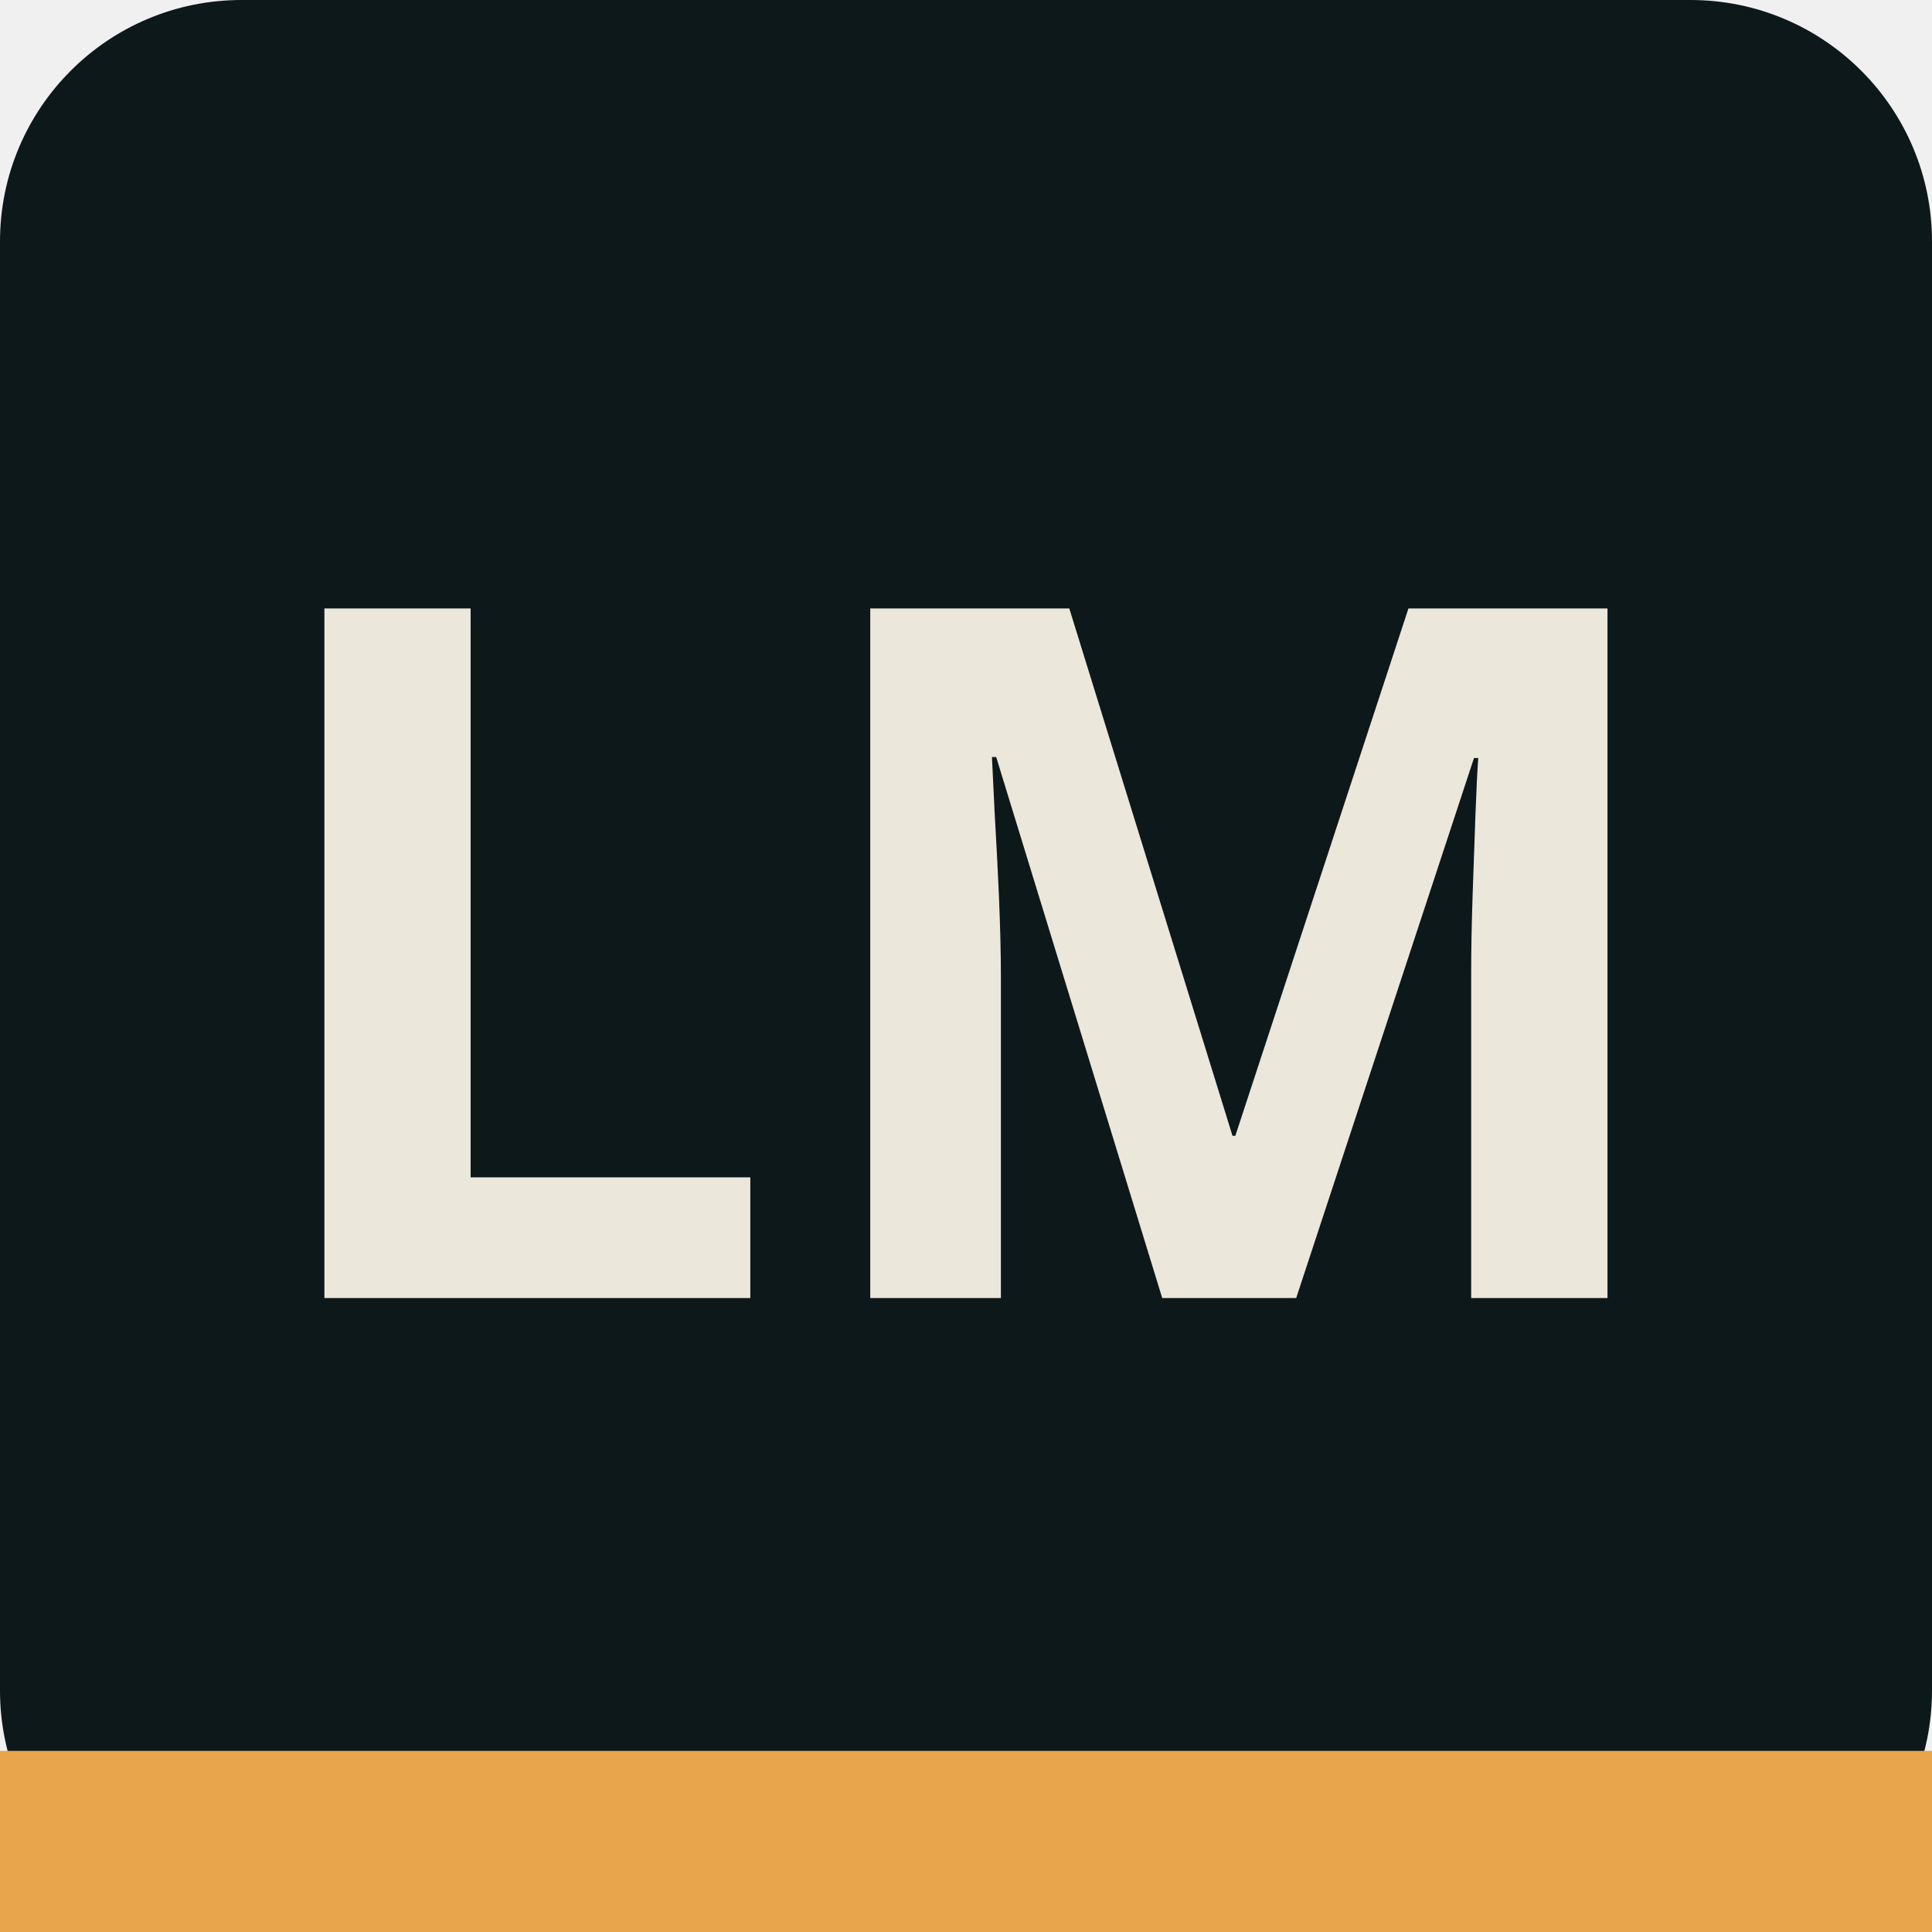
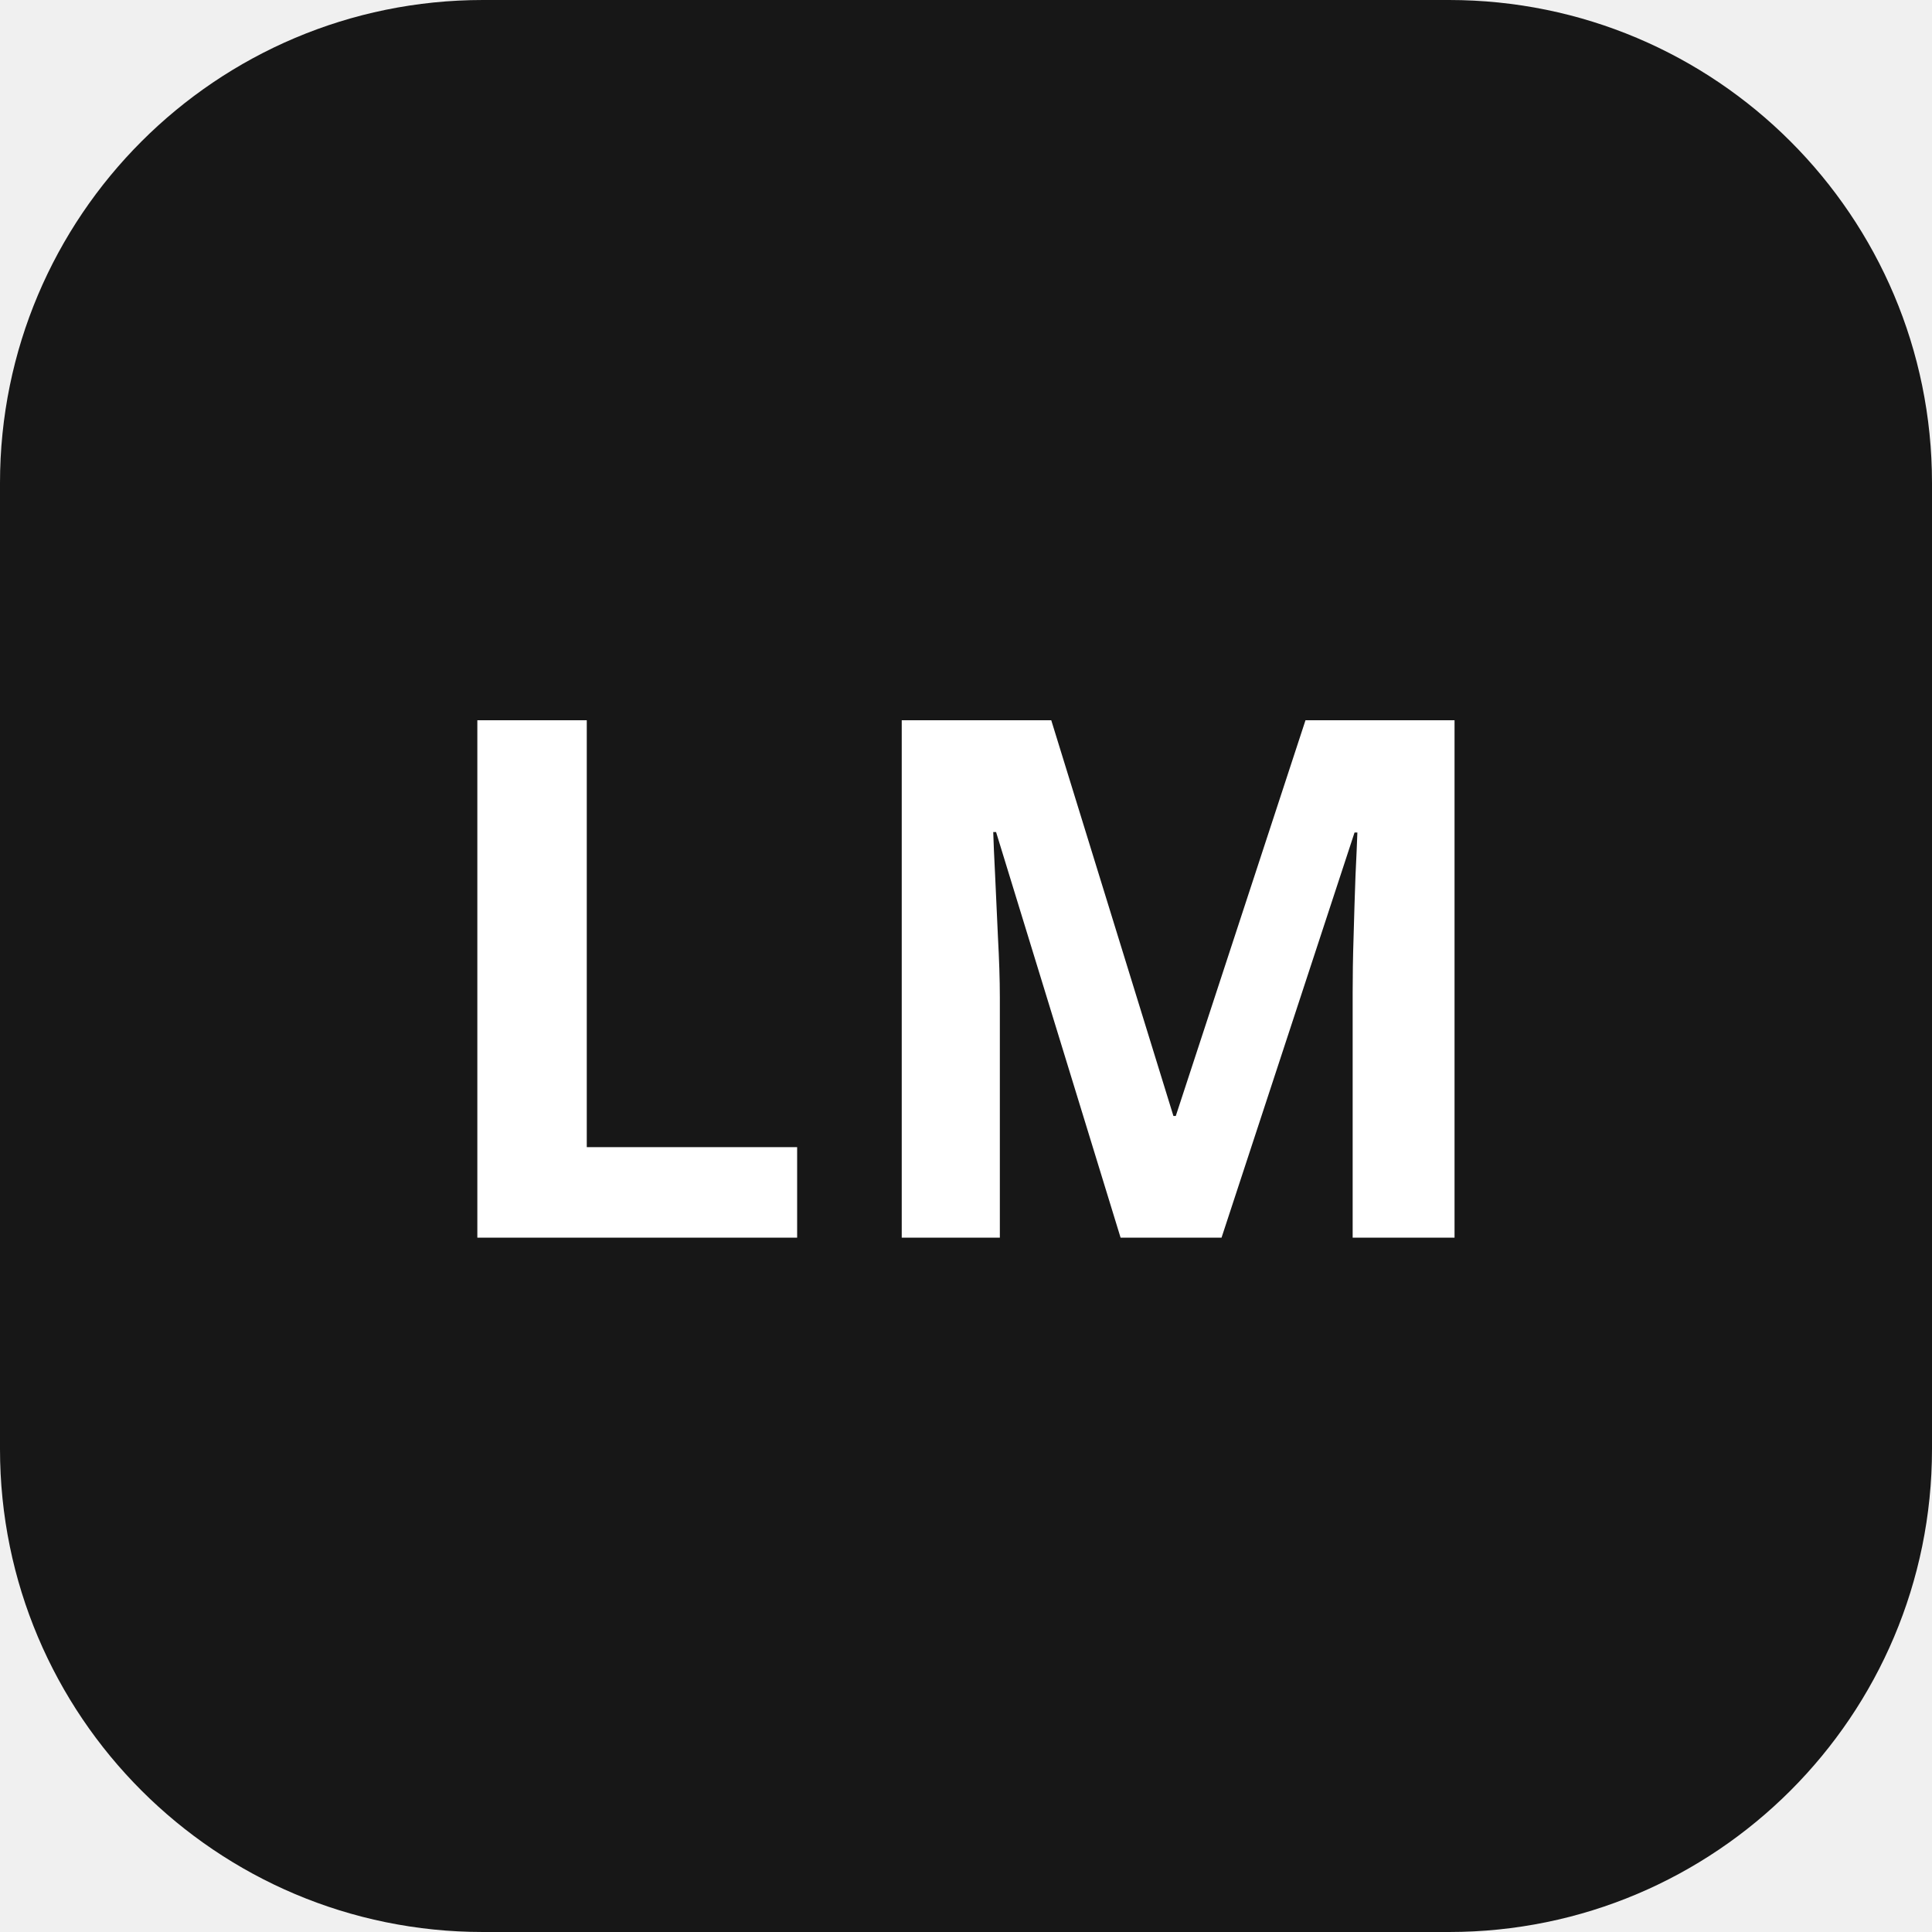
<svg xmlns="http://www.w3.org/2000/svg" viewBox="0 0 64 64">
-   <rect width="64" height="64" rx="8" fill="#0d181b" />
-   <rect y="58" width="64" height="6" fill="#e8a54b" />
-   <text x="32" y="43" text-anchor="middle" font-family="Barlow Condensed, Arial Narrow, sans-serif" font-size="32" font-weight="700" fill="#ece7db">LM</text>
+   <rect width="64" height="64" rx="16" fill="#171717" />
+   <text x="32" y="41" text-anchor="middle" font-family="Geist, system-ui, sans-serif" font-size="24" font-weight="600" letter-spacing="0.5" fill="#ffffff">LM</text>
</svg>
